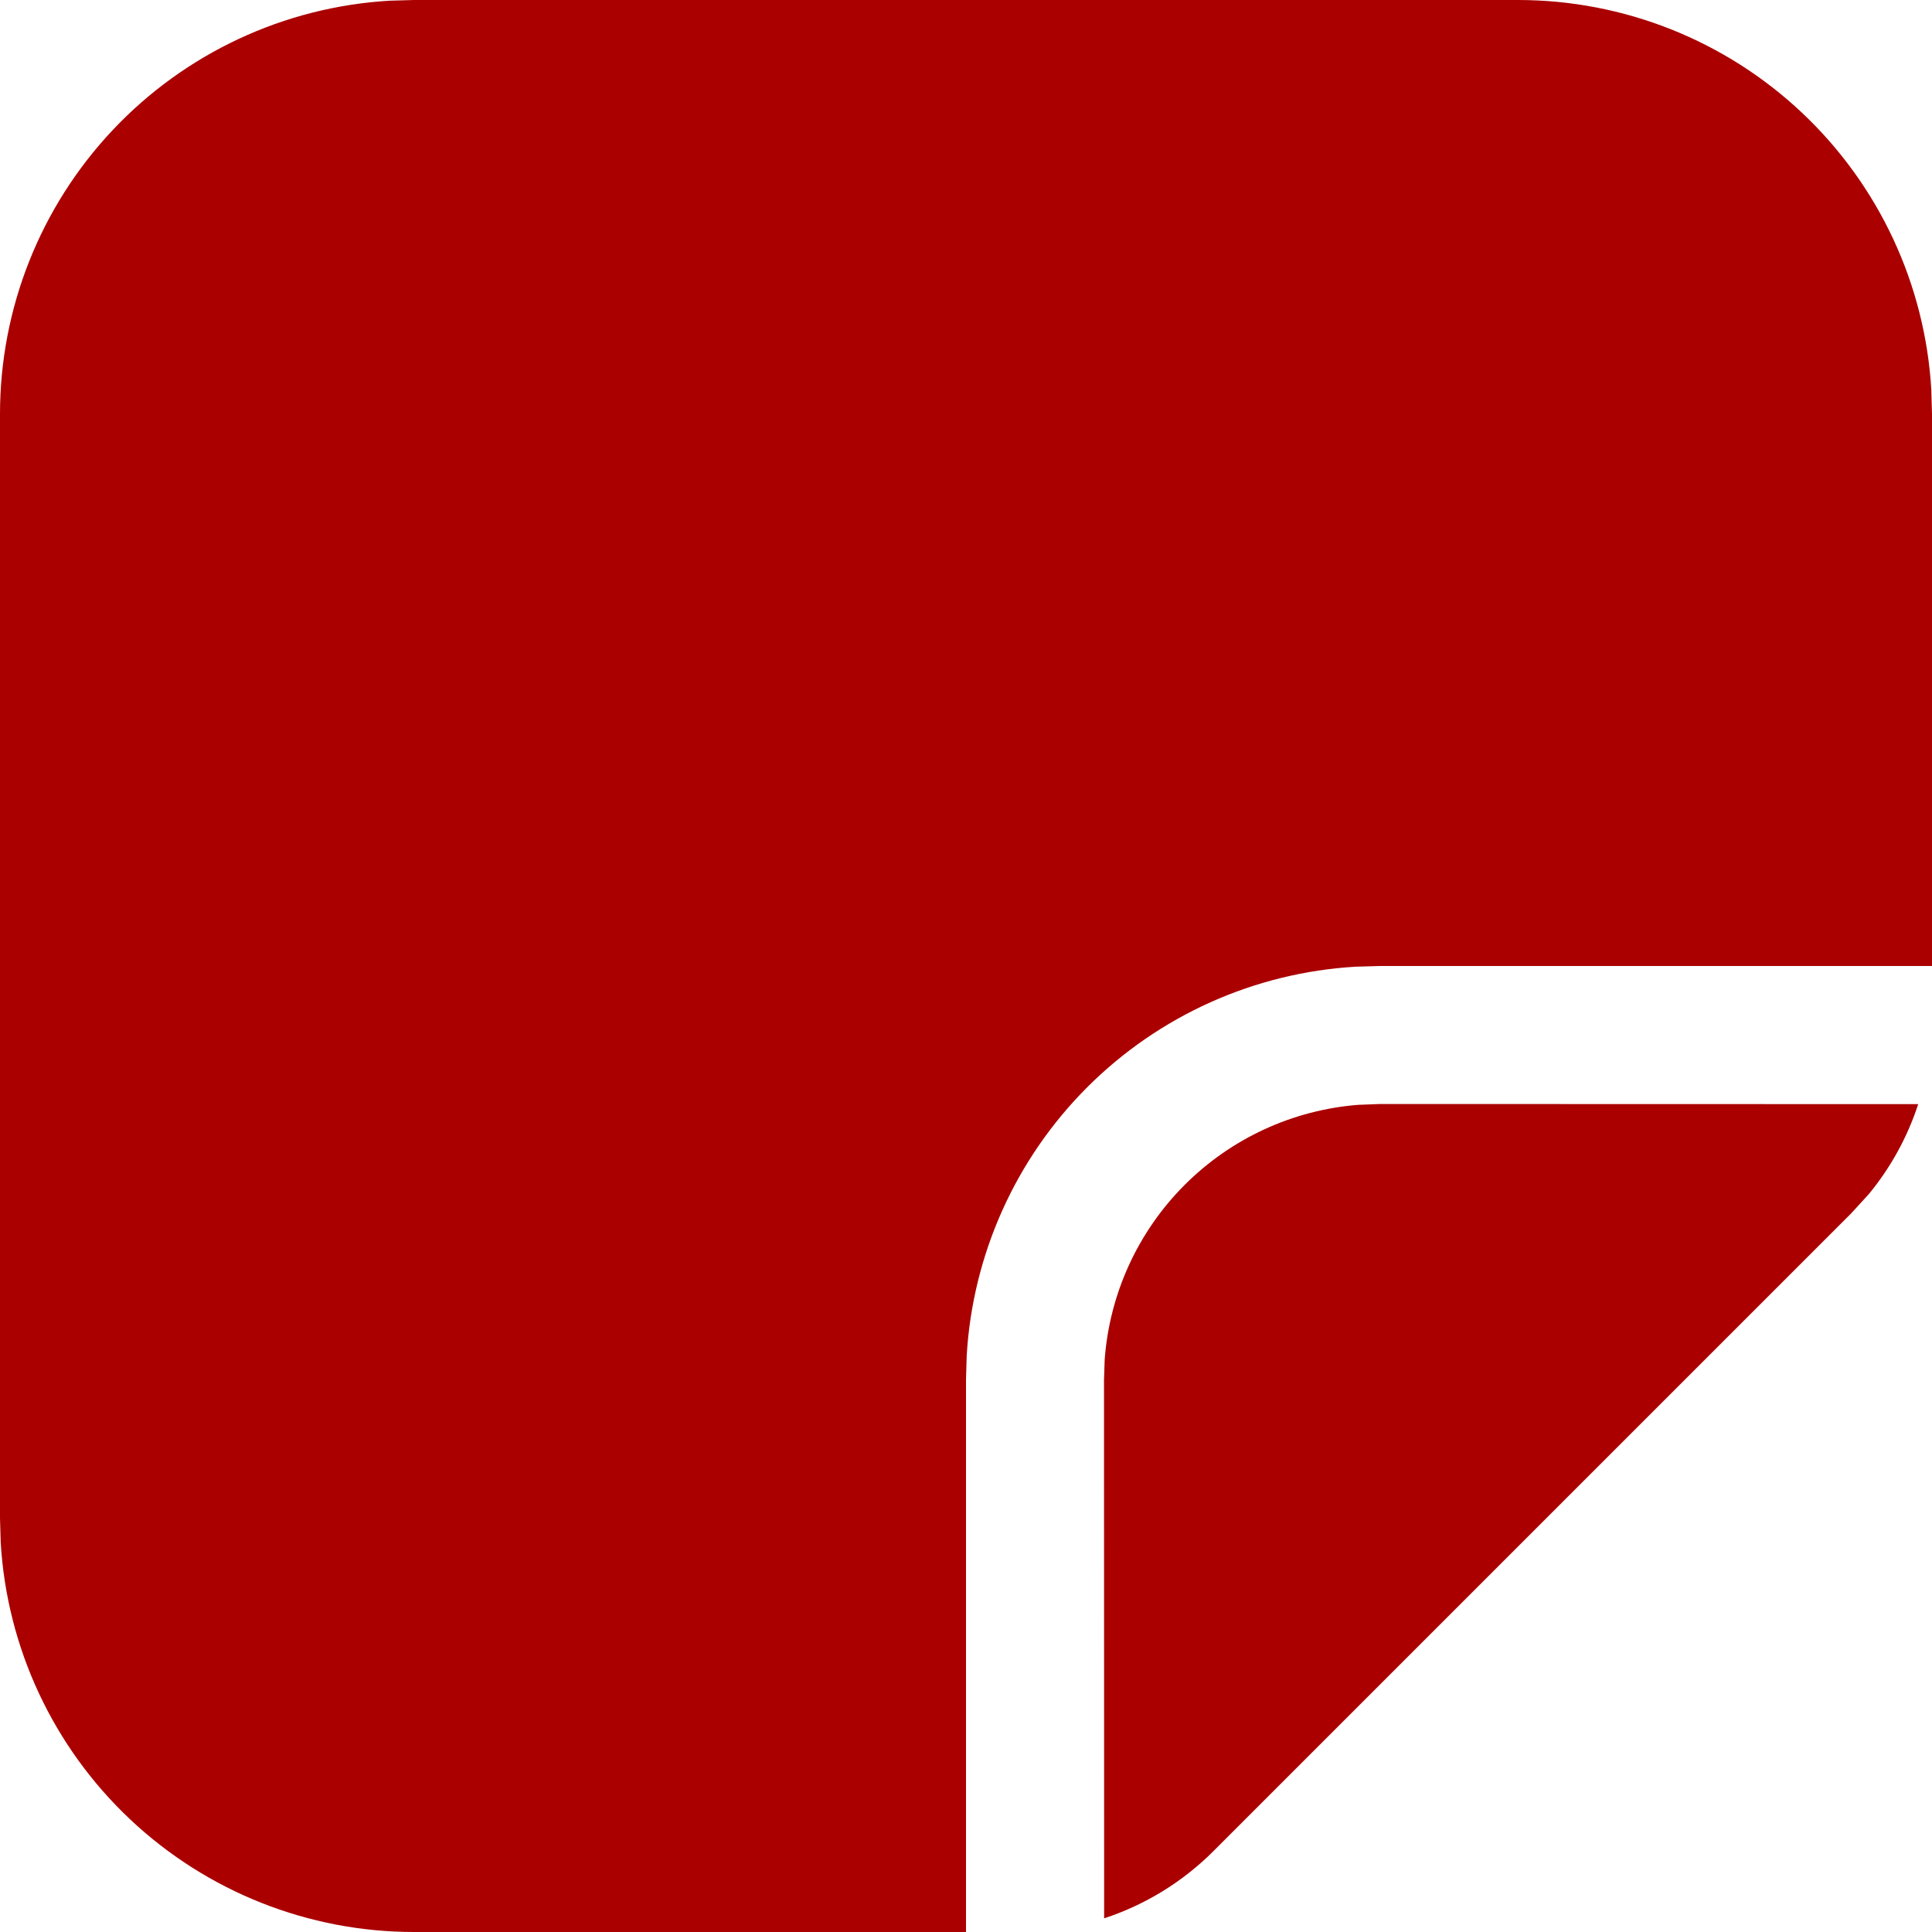
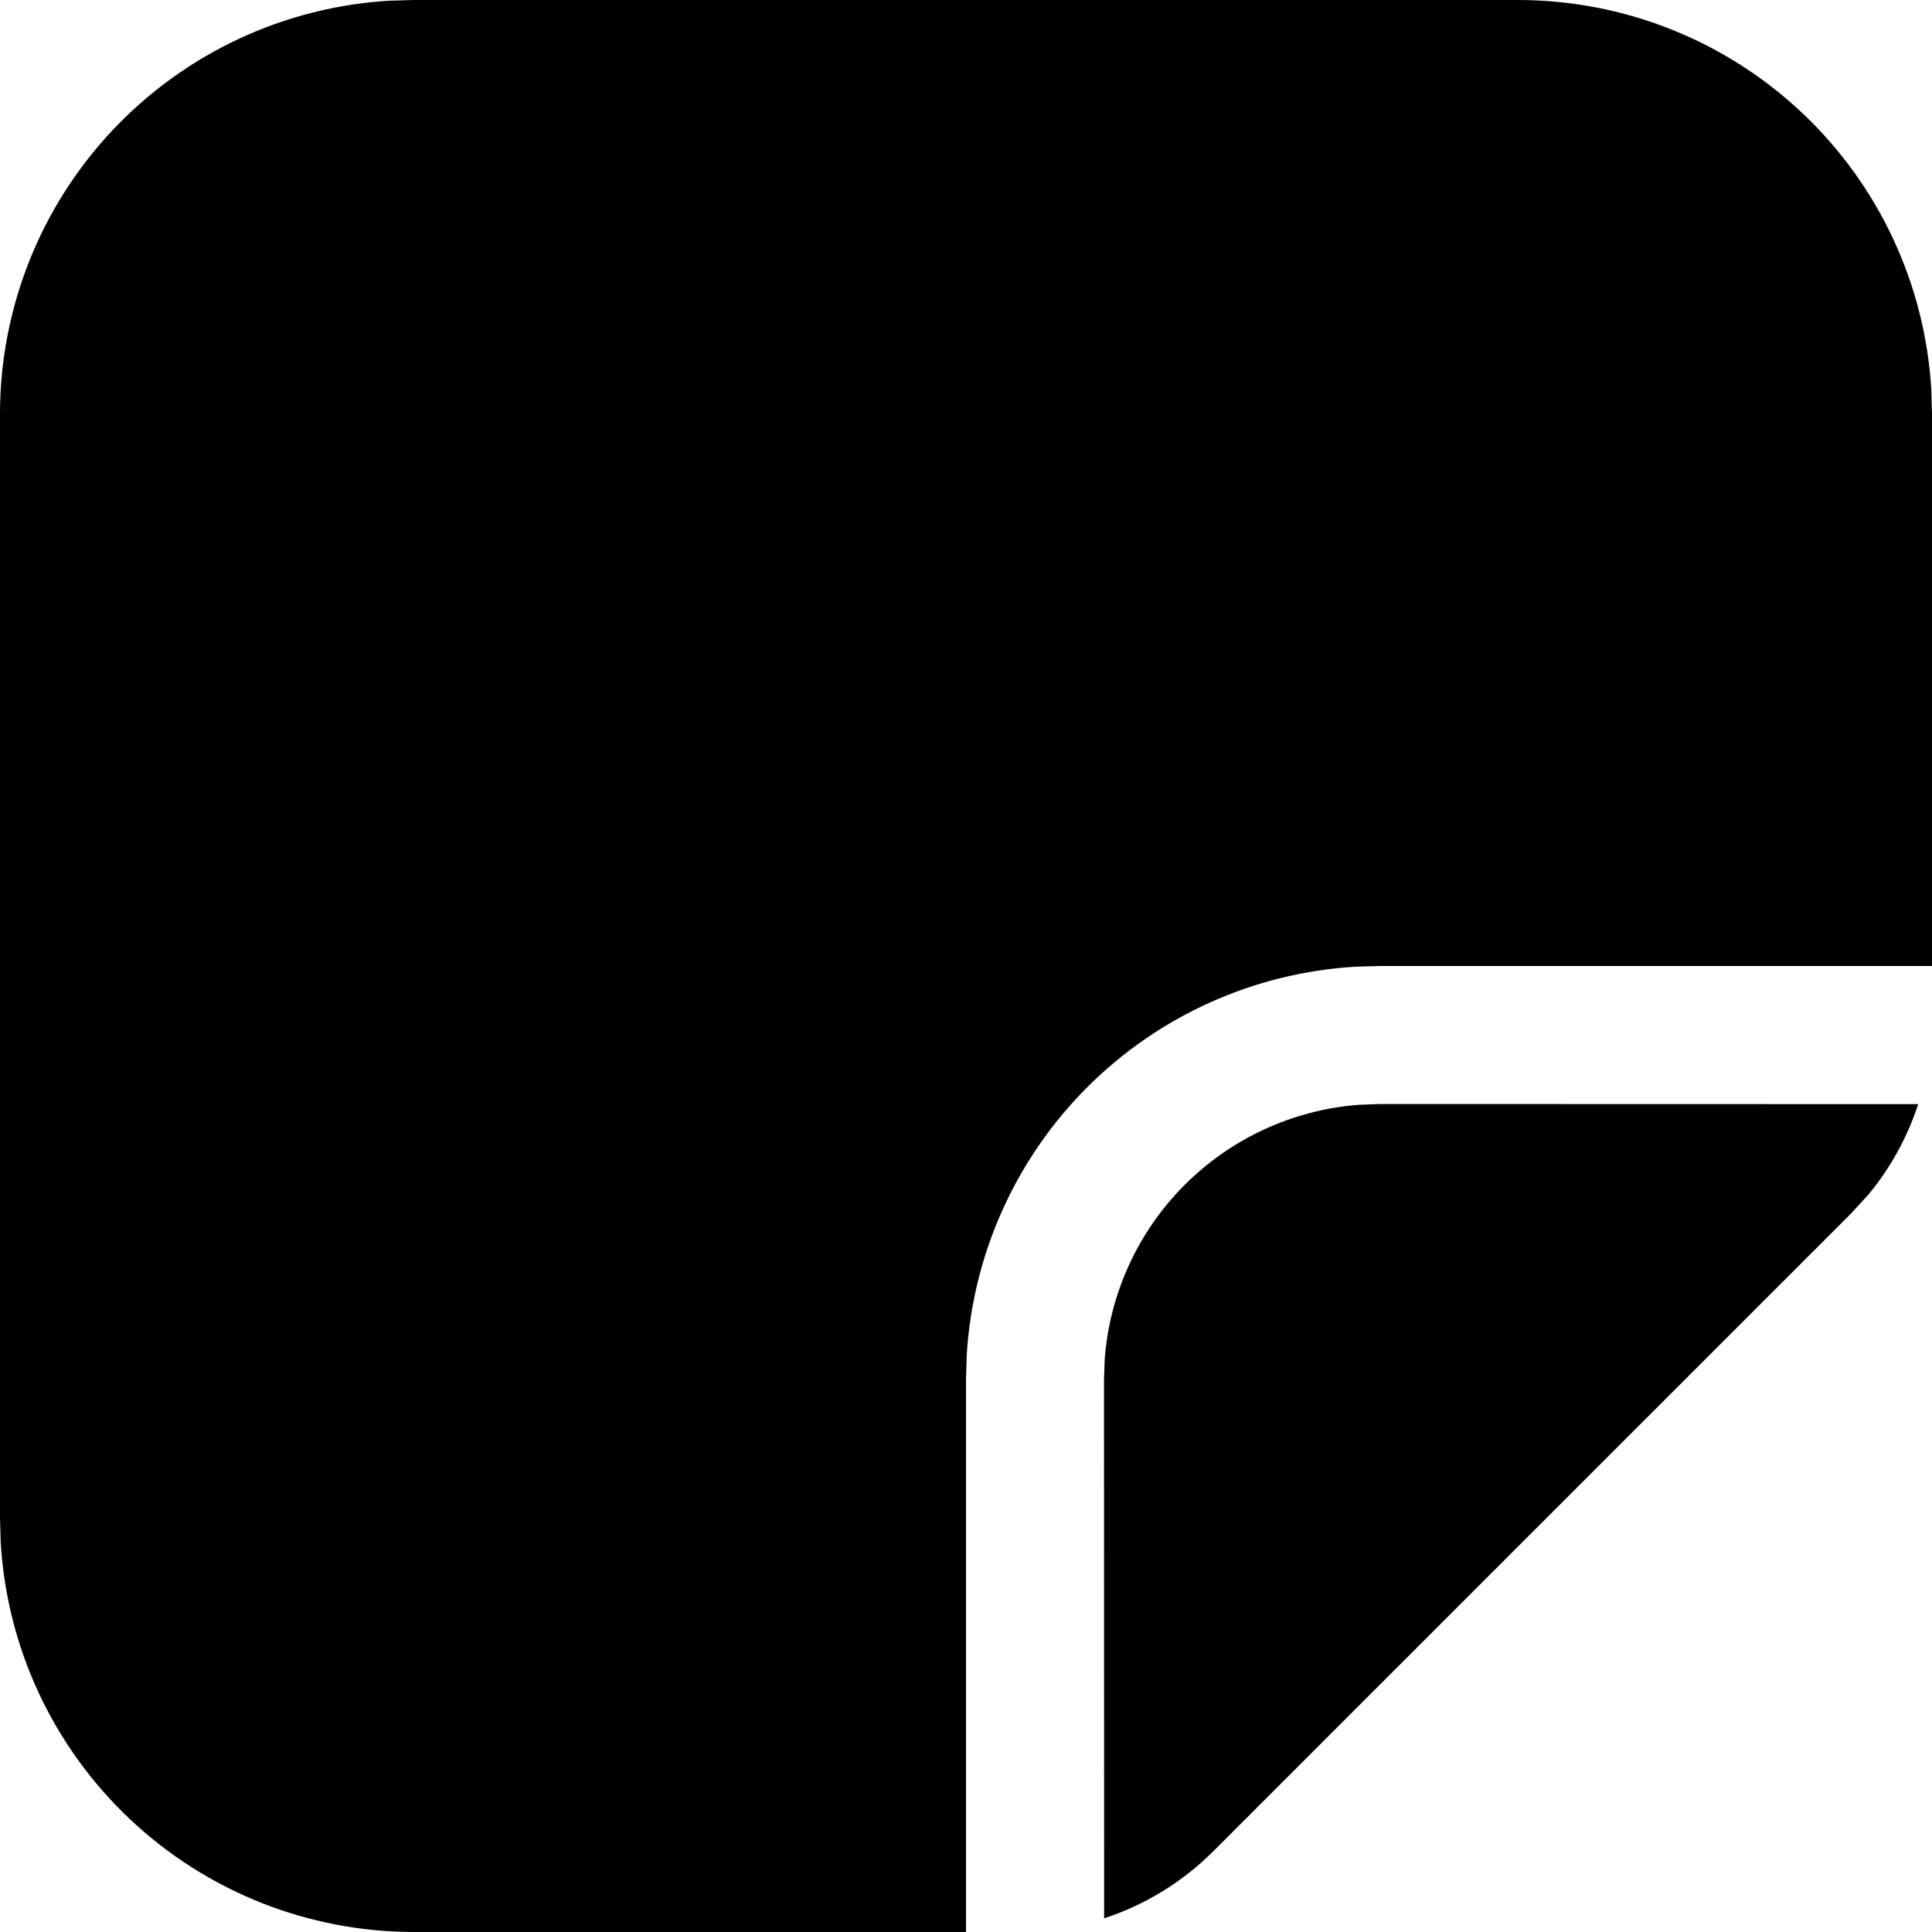
<svg xmlns="http://www.w3.org/2000/svg" width="100" height="100" viewBox="0 0 100 100" fill="none">
-   <path d="M78.571 3.32889e-08C84.037 -0 89.296 2.088 93.273 5.838C97.25 9.587 99.644 14.715 99.964 20.171L100 21.429V50H71.429L70.171 50.036C64.931 50.343 59.987 52.564 56.275 56.275C52.564 59.987 50.343 64.931 50.036 70.171L50 71.429V100H21.429C15.963 100 10.704 97.912 6.727 94.162C2.75 90.413 0.356 85.285 0.036 79.829L3.32889e-08 78.571V21.429C-0 15.963 2.088 10.704 5.838 6.727C9.587 2.75 14.715 0.356 20.171 0.036L21.429 3.32889e-08H78.571ZM99.286 57.15C98.732 58.849 97.865 60.428 96.729 61.807L95.814 62.807L62.807 95.814C61.207 97.414 59.264 98.6 57.15 99.293L57.143 71.429L57.179 70.357C57.434 66.956 58.898 63.758 61.306 61.343C63.714 58.927 66.907 57.452 70.307 57.186L71.429 57.143L99.286 57.15Z" fill="#aa0000" />
+   <path d="M78.571 3.32889e-08C84.037 -0 89.296 2.088 93.273 5.838C97.25 9.587 99.644 14.715 99.964 20.171L100 21.429V50H71.429L70.171 50.036C64.931 50.343 59.987 52.564 56.275 56.275C52.564 59.987 50.343 64.931 50.036 70.171L50 71.429V100H21.429C15.963 100 10.704 97.912 6.727 94.162C2.75 90.413 0.356 85.285 0.036 79.829L3.32889e-08 78.571V21.429C-0 15.963 2.088 10.704 5.838 6.727C9.587 2.75 14.715 0.356 20.171 0.036L21.429 3.32889e-08H78.571ZM99.286 57.15C98.732 58.849 97.865 60.428 96.729 61.807L95.814 62.807L62.807 95.814C61.207 97.414 59.264 98.6 57.15 99.293L57.143 71.429L57.179 70.357C57.434 66.956 58.898 63.758 61.306 61.343C63.714 58.927 66.907 57.452 70.307 57.186L71.429 57.143L99.286 57.15Z" fill="#000000" />
</svg>
